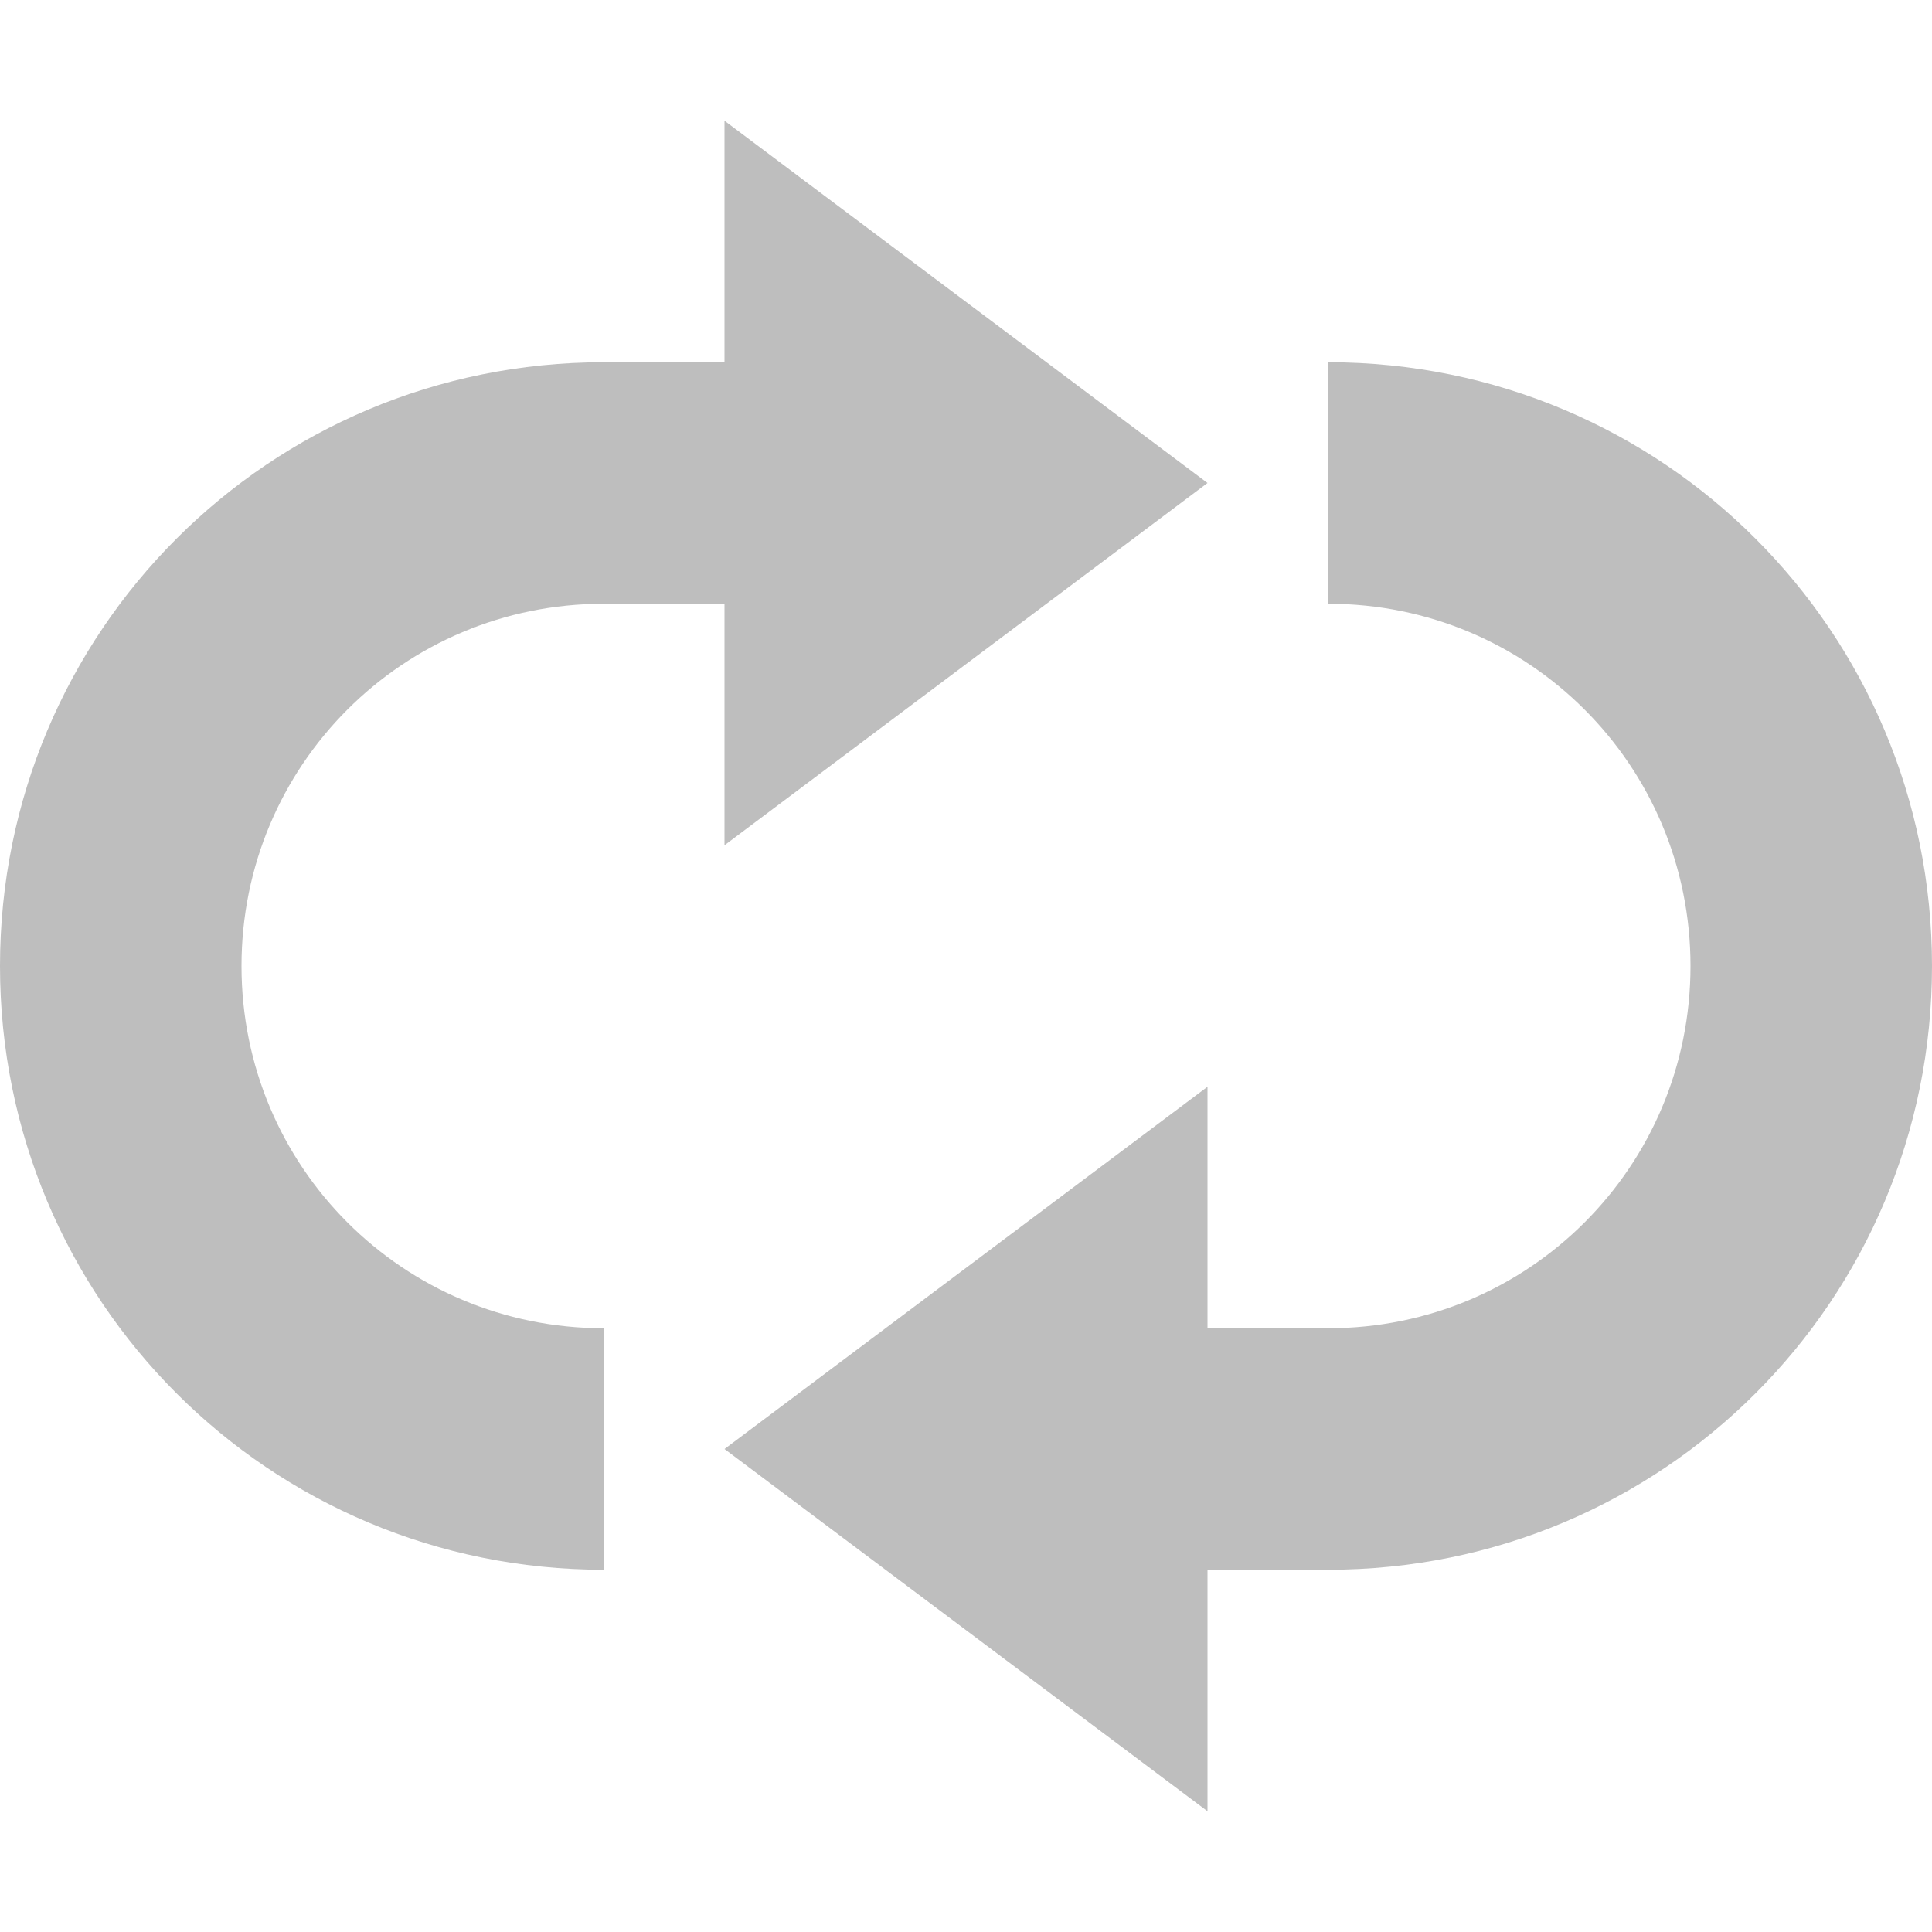
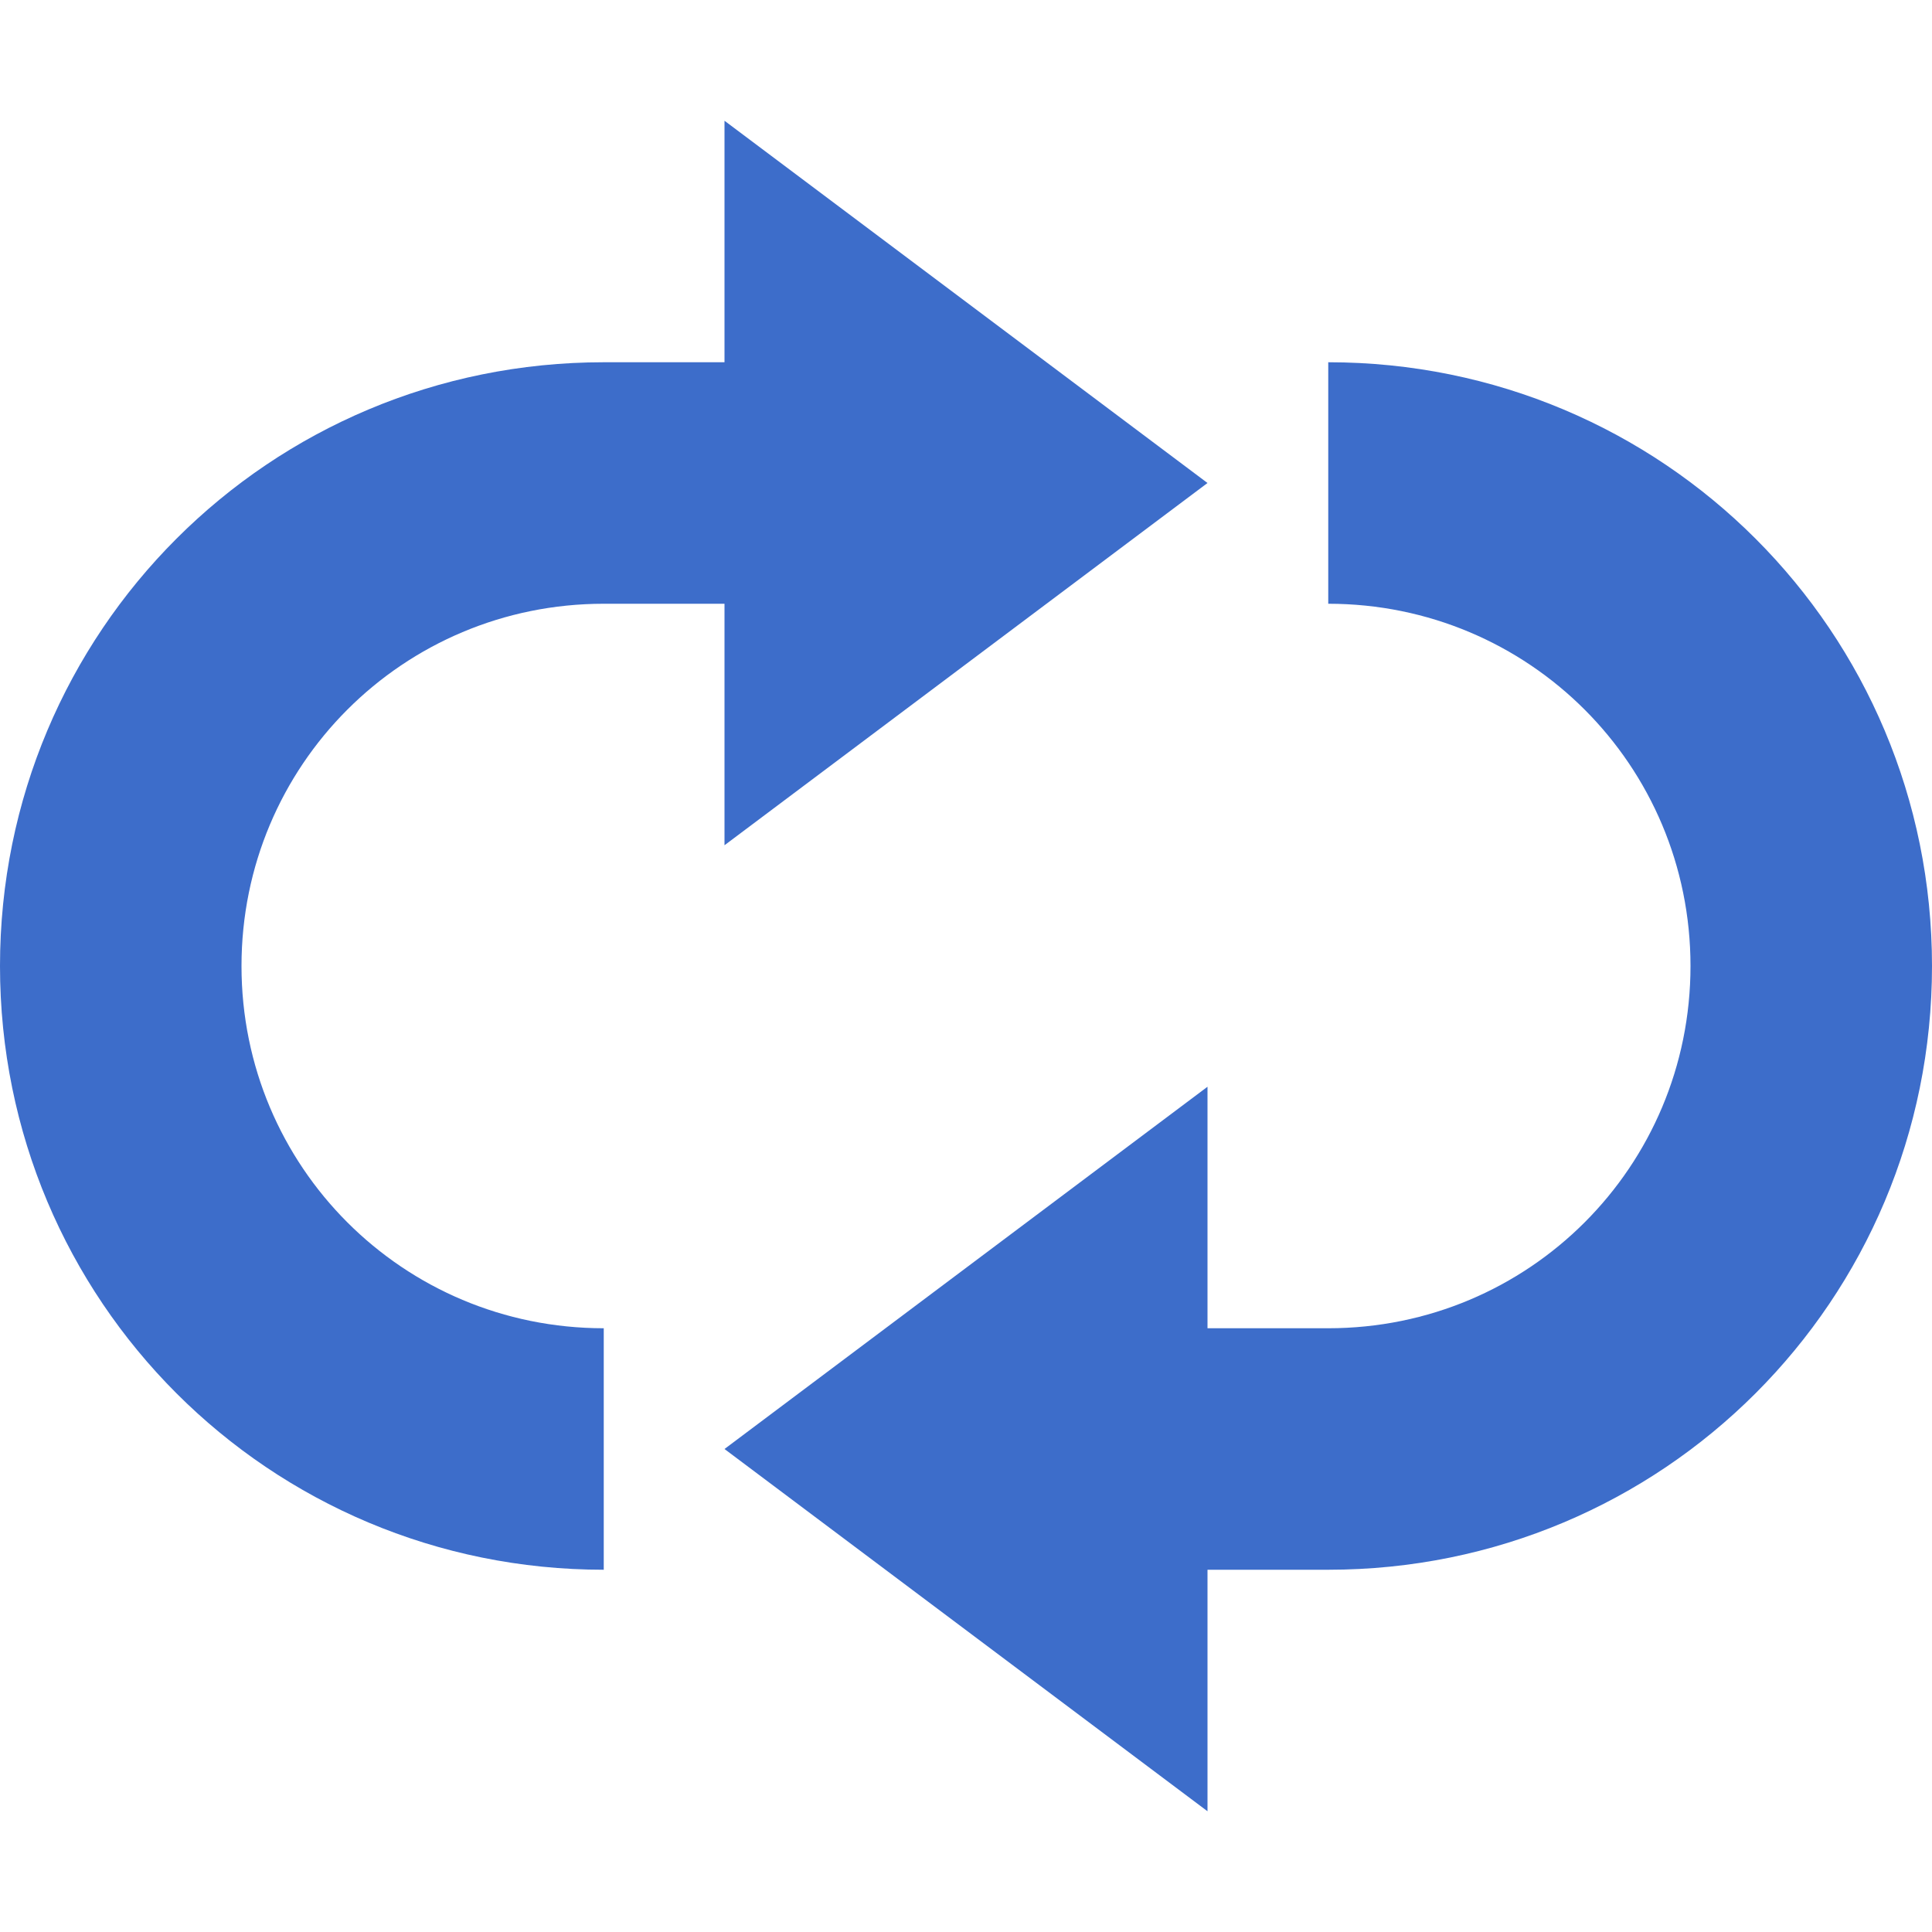
<svg xmlns="http://www.w3.org/2000/svg" version="1.1" width="16" height="16" id="svg7384">
  <defs id="defs11" />
-   <path style="color:#bebebe;fill:#bebebe;fill-opacity:1;fill-rule:nonzero;stroke:none;stroke-width:1;marker:none;visibility:visible;display:inline;overflow:visible;enable-background:accumulate" d="M 6 1 L 6 3 L 5 3 C 2.23 3 0 5.23 0 8 C 0 10.77 2.23 13 5 13 L 5 11 C 3.338 11 2 9.662 2 8 C 2 6.338 3.338 5 5 5 L 6 5 L 6 7 L 10 4 L 6 1 z M 11 3 L 11 5 C 12.662 5 14 6.338 14 8 C 14 9.662 12.662 11 11 11 L 10 11 L 10 9 L 6 12 L 10 15 L 10 13 L 11 13 C 13.77 13 16 10.77 16 8 C 16 5.23 13.77 3 11 3 z " id="rect3815" />
+   <path style="color:#bebebe;fill:#3d6dca;fill-opacity:1;fill-rule:nonzero;stroke:none;stroke-width:1;marker:none;visibility:visible;display:inline;overflow:visible;enable-background:accumulate" d="M 6 1 L 6 3 L 5 3 C 2.23 3 0 5.23 0 8 C 0 10.77 2.23 13 5 13 L 5 11 C 3.338 11 2 9.662 2 8 C 2 6.338 3.338 5 5 5 L 6 5 L 6 7 L 10 4 L 6 1 z M 11 3 L 11 5 C 12.662 5 14 6.338 14 8 C 14 9.662 12.662 11 11 11 L 10 11 L 10 9 L 6 12 L 10 15 L 10 13 L 11 13 C 13.77 13 16 10.77 16 8 C 16 5.23 13.77 3 11 3 z " id="rect3815" />
</svg>
